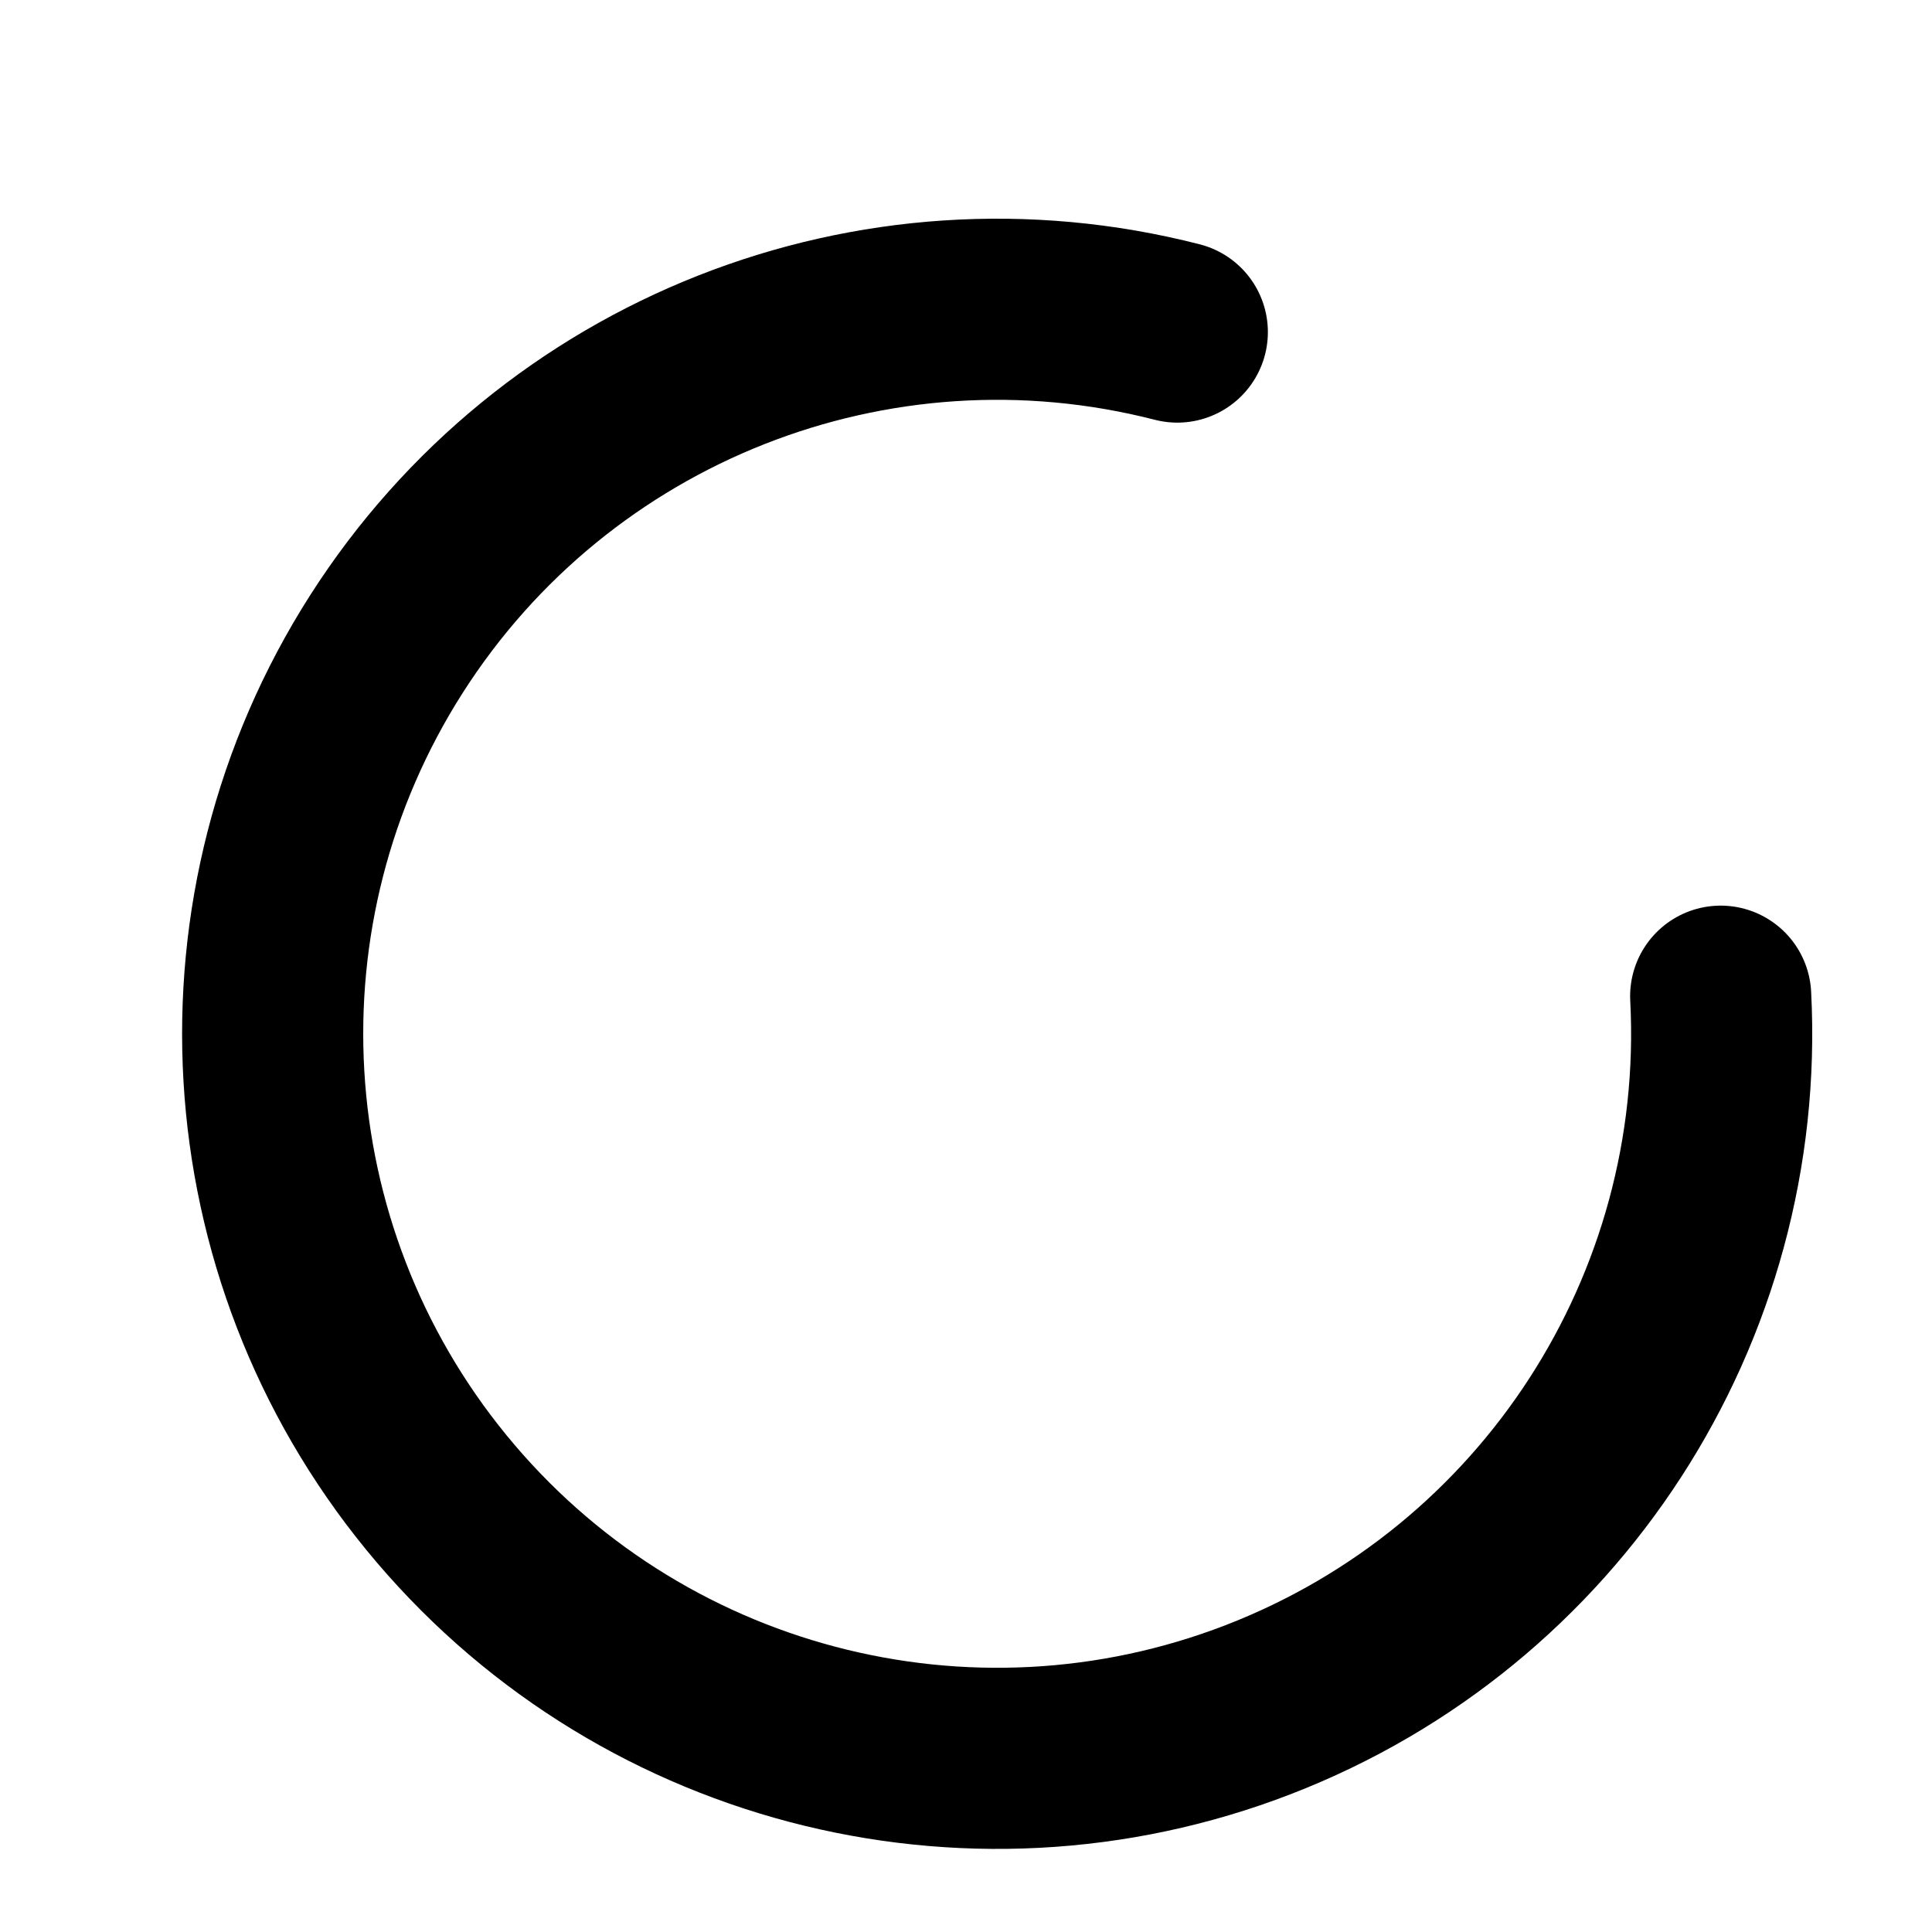
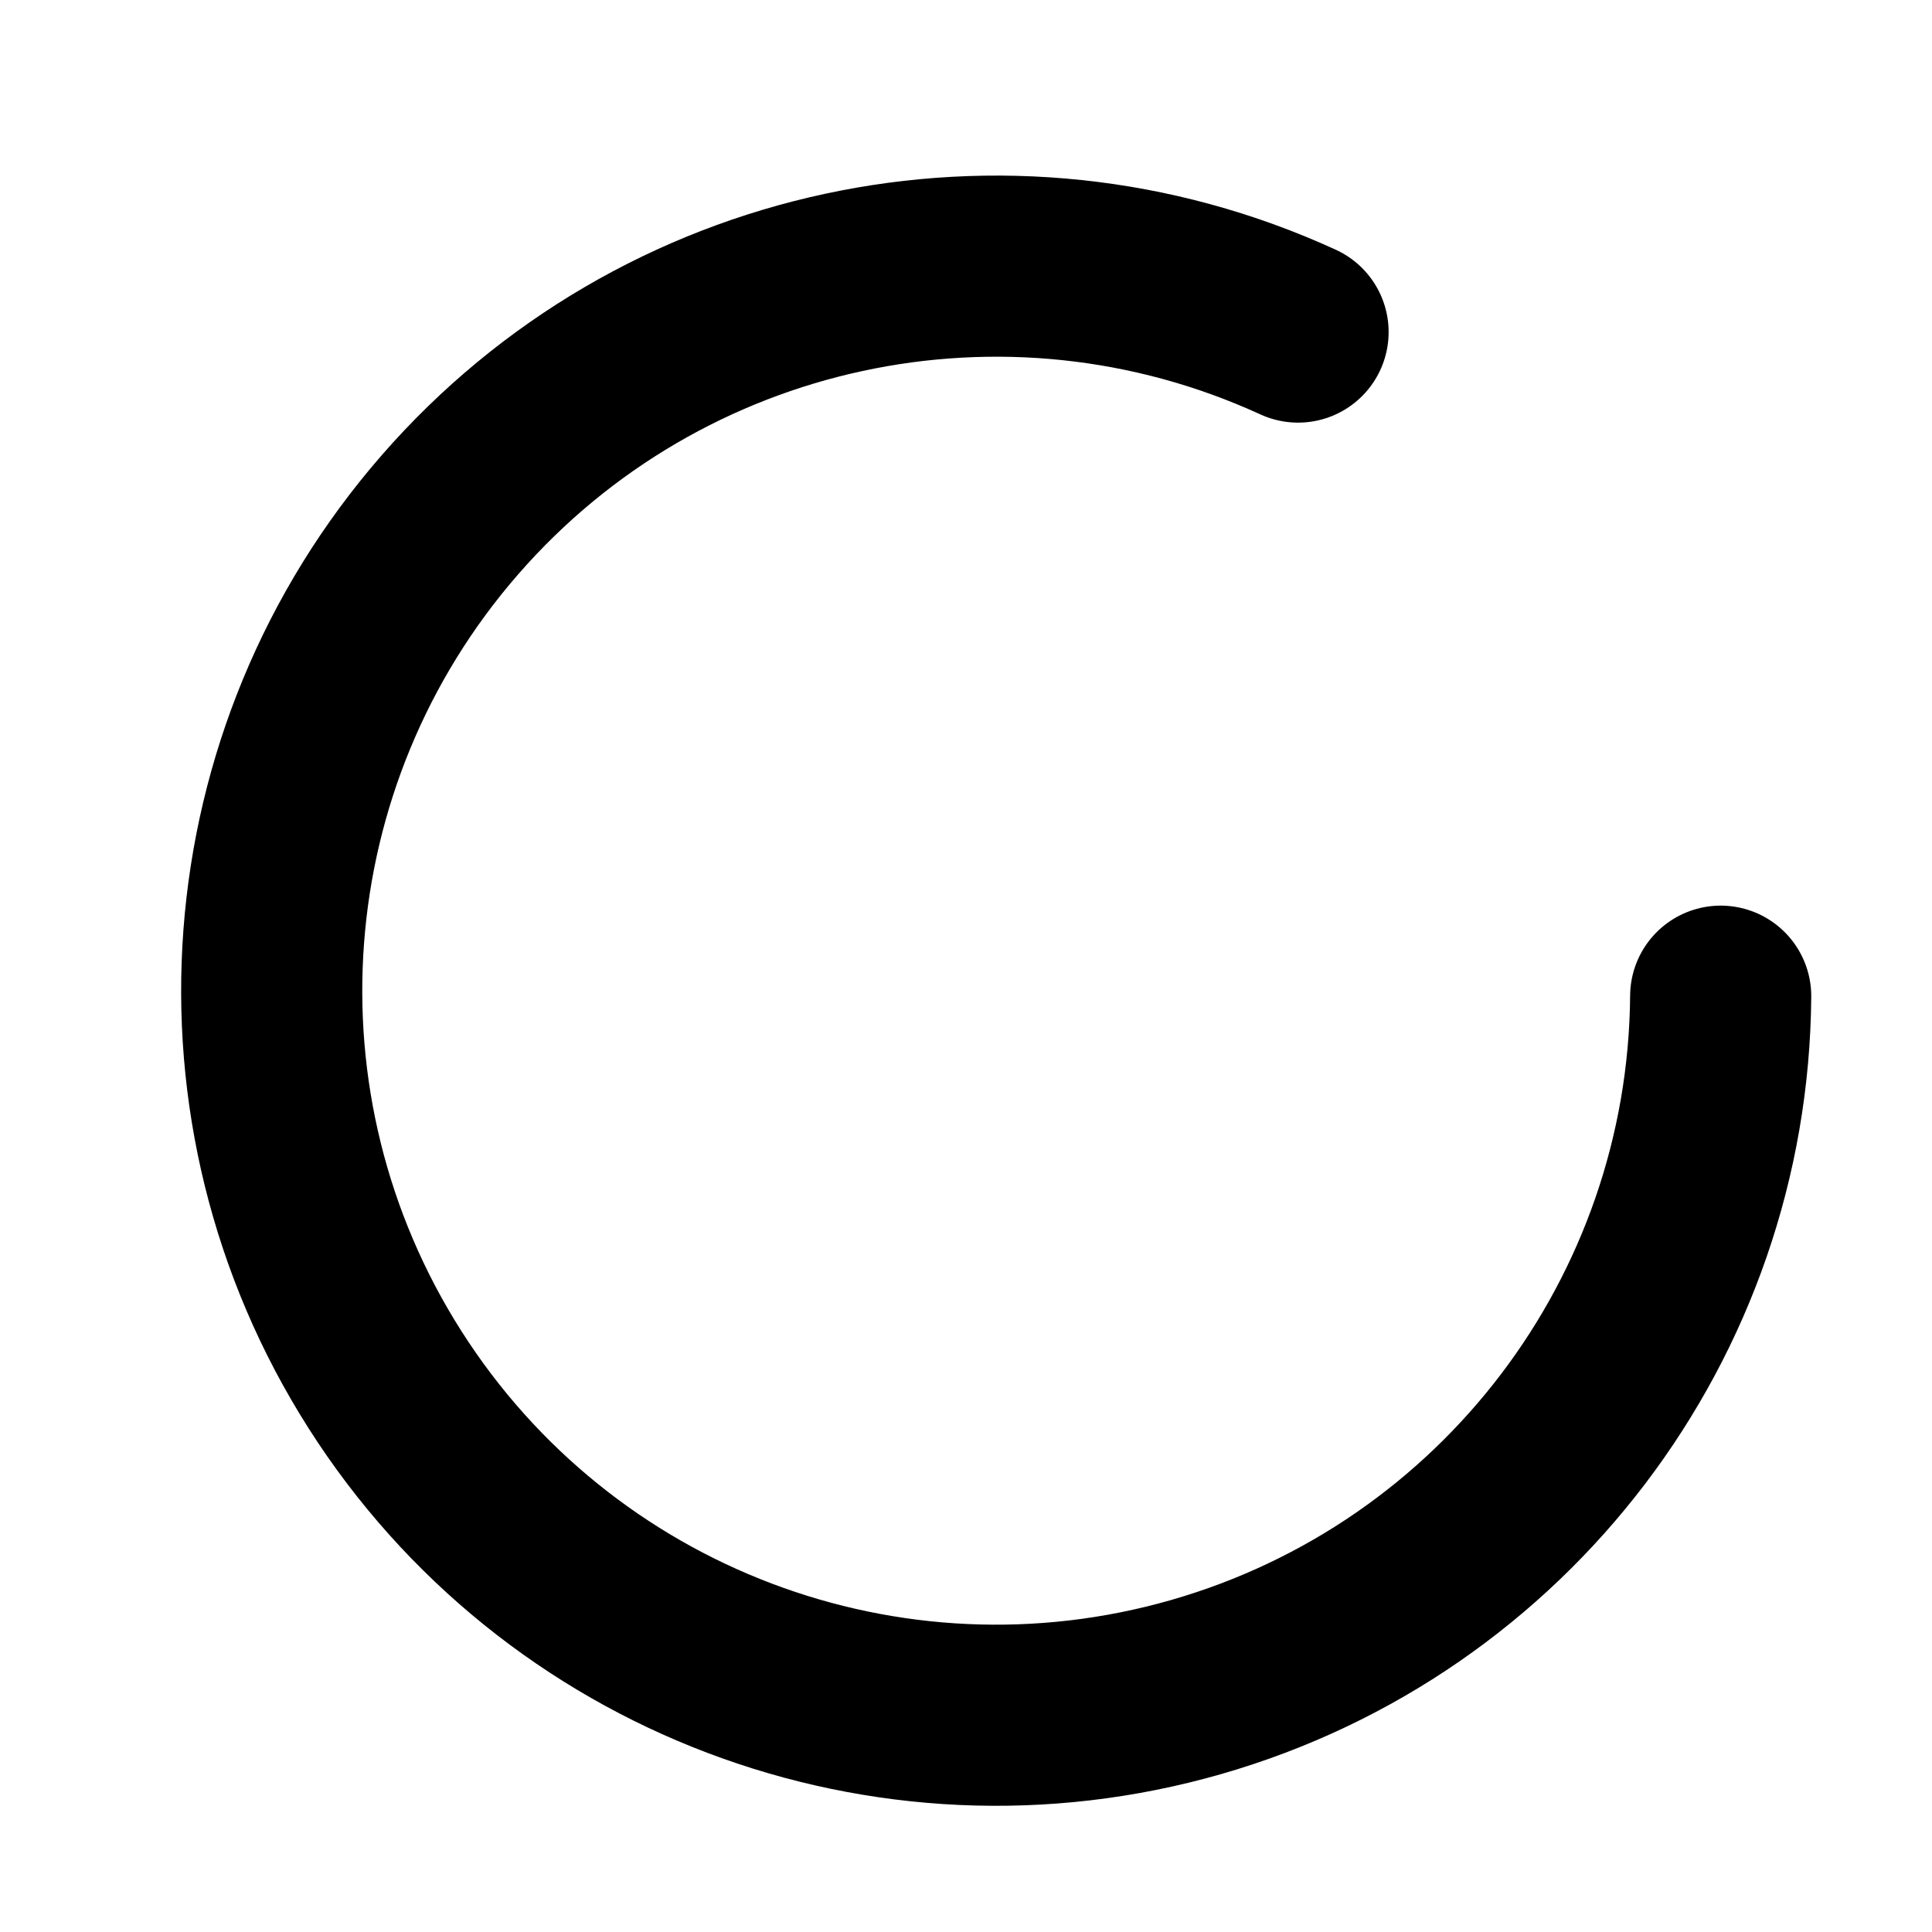
<svg xmlns="http://www.w3.org/2000/svg" width="16" height="16" viewBox="0 0 16 16" fill="none" stroke="currentColor" stroke-width="1.5" stroke-linecap="round" stroke-linejoin="round">
-   <path d="M14.25 8.25A6 6 0 1 1 9.75 2.75" />
+   <path d="M14.25 8.25A6 6 0 1 1 10.75 2.75" />
</svg>
